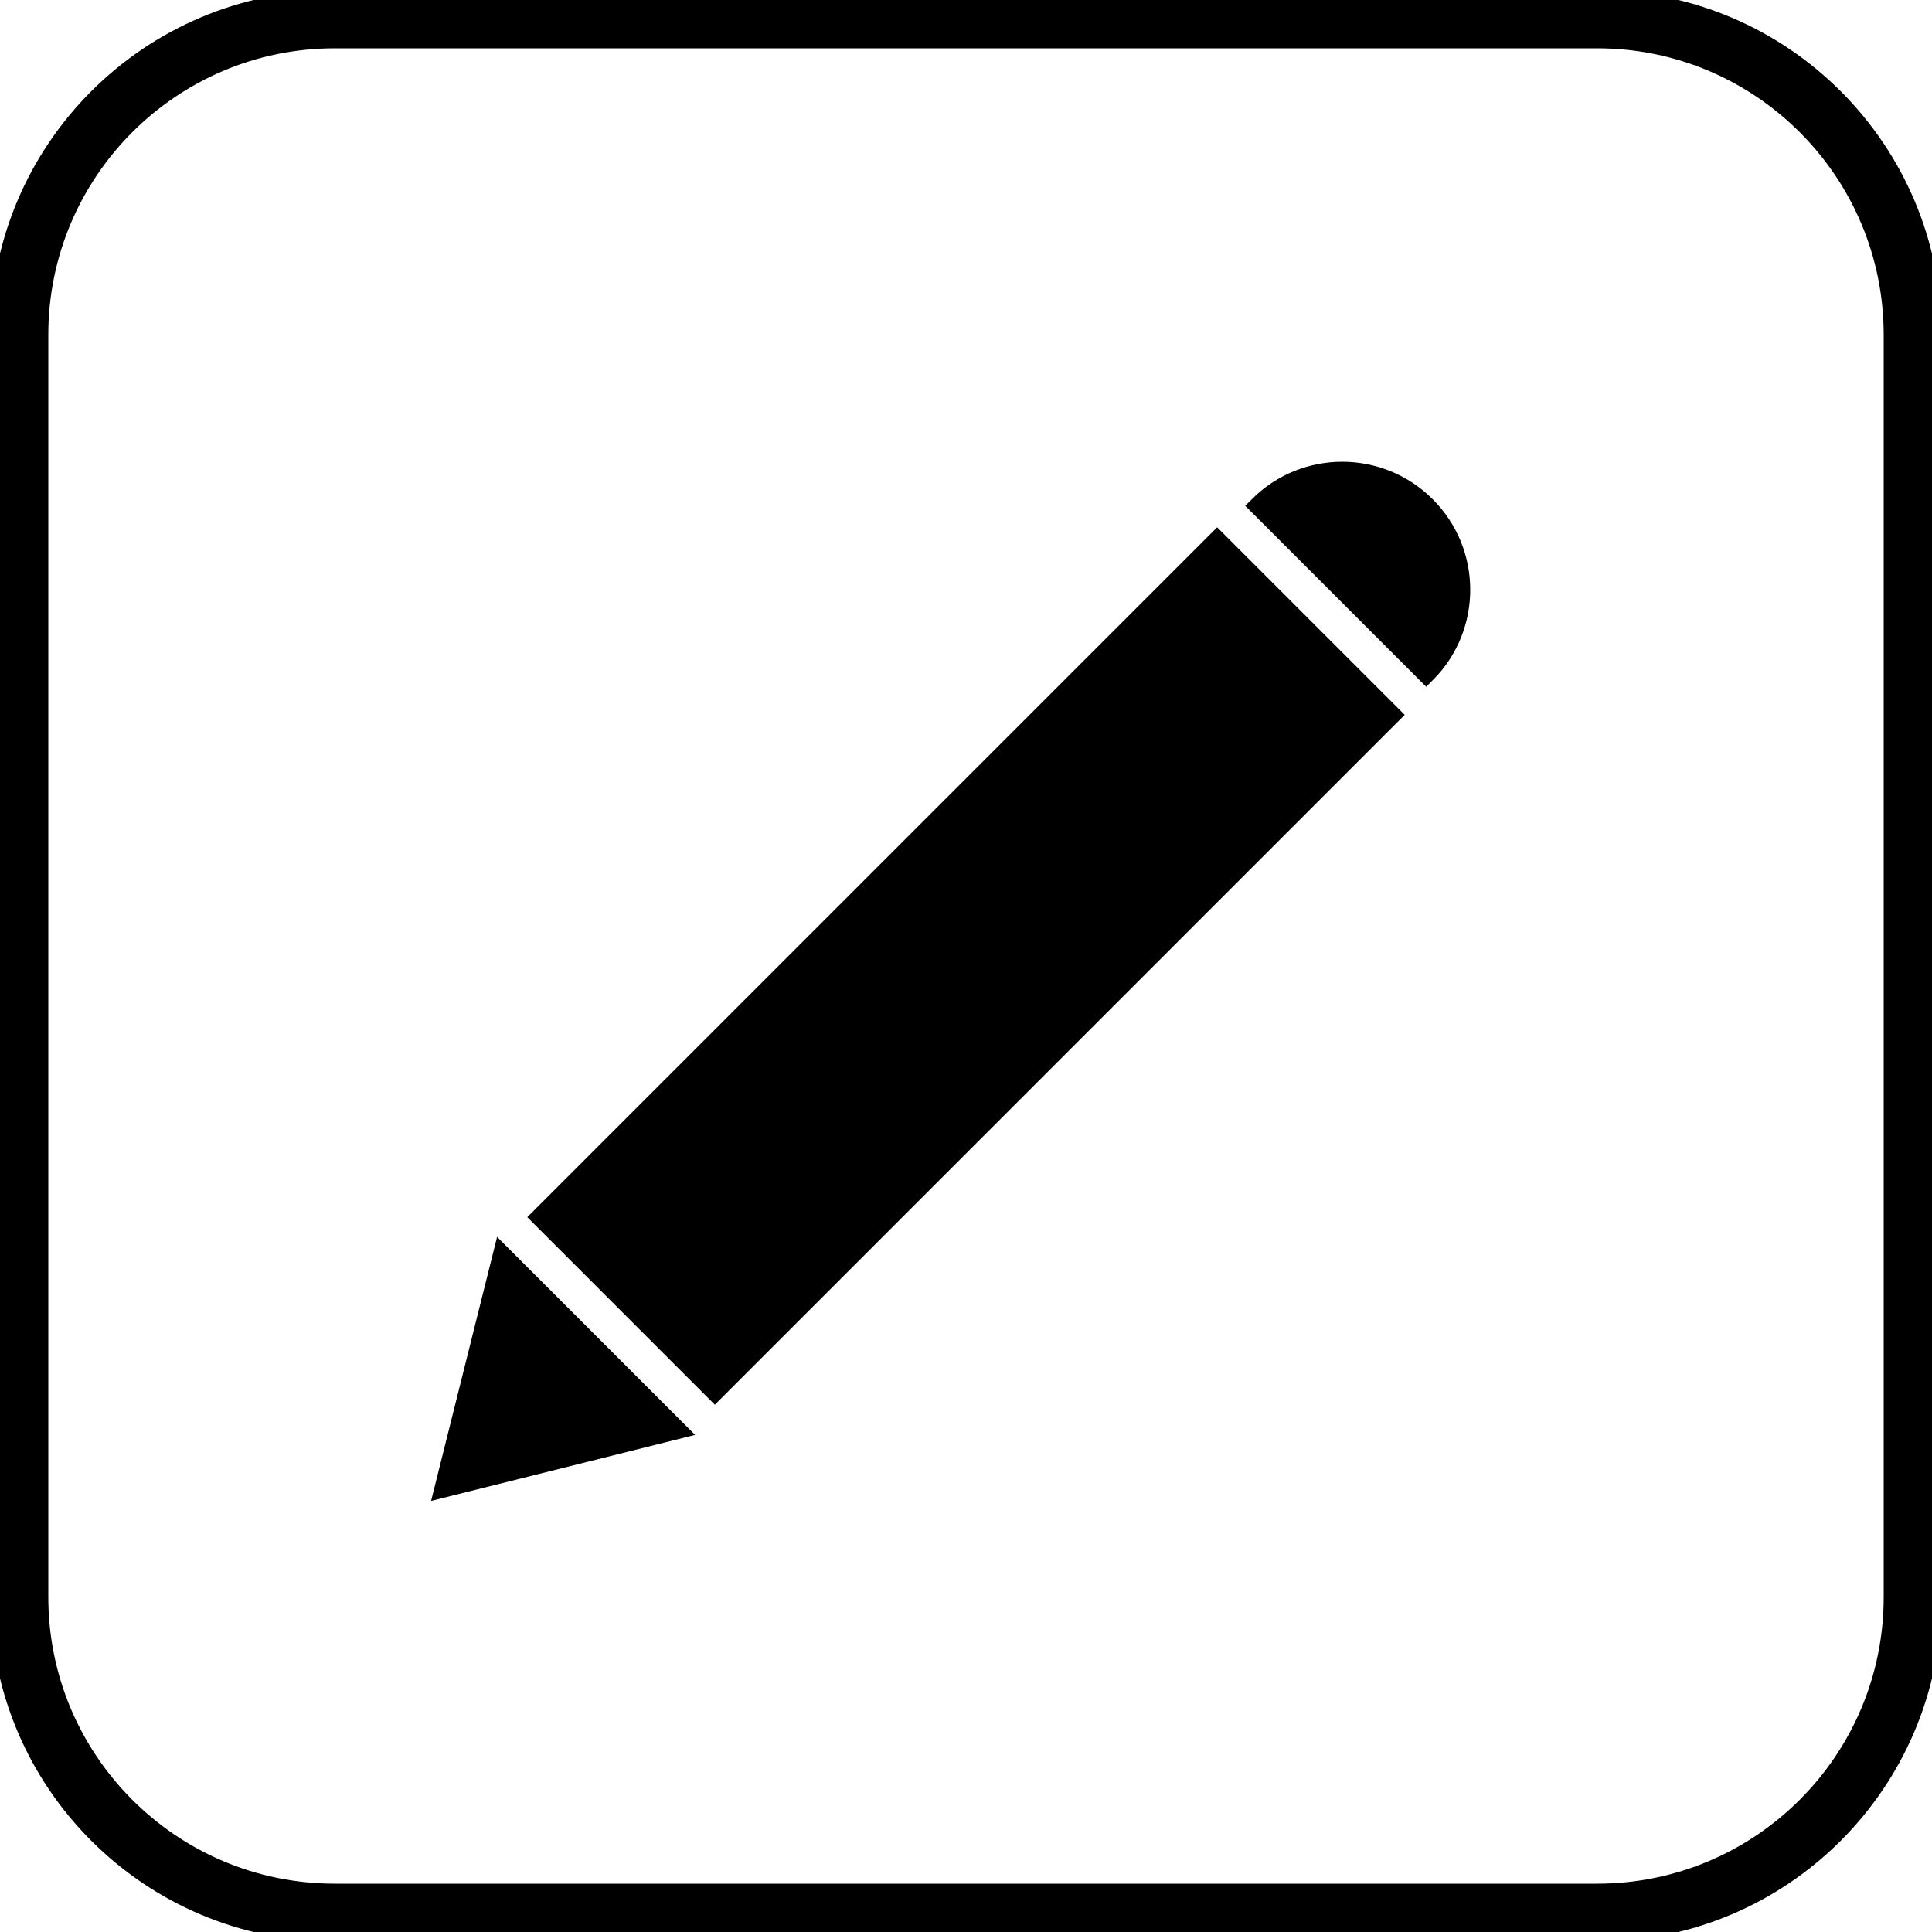
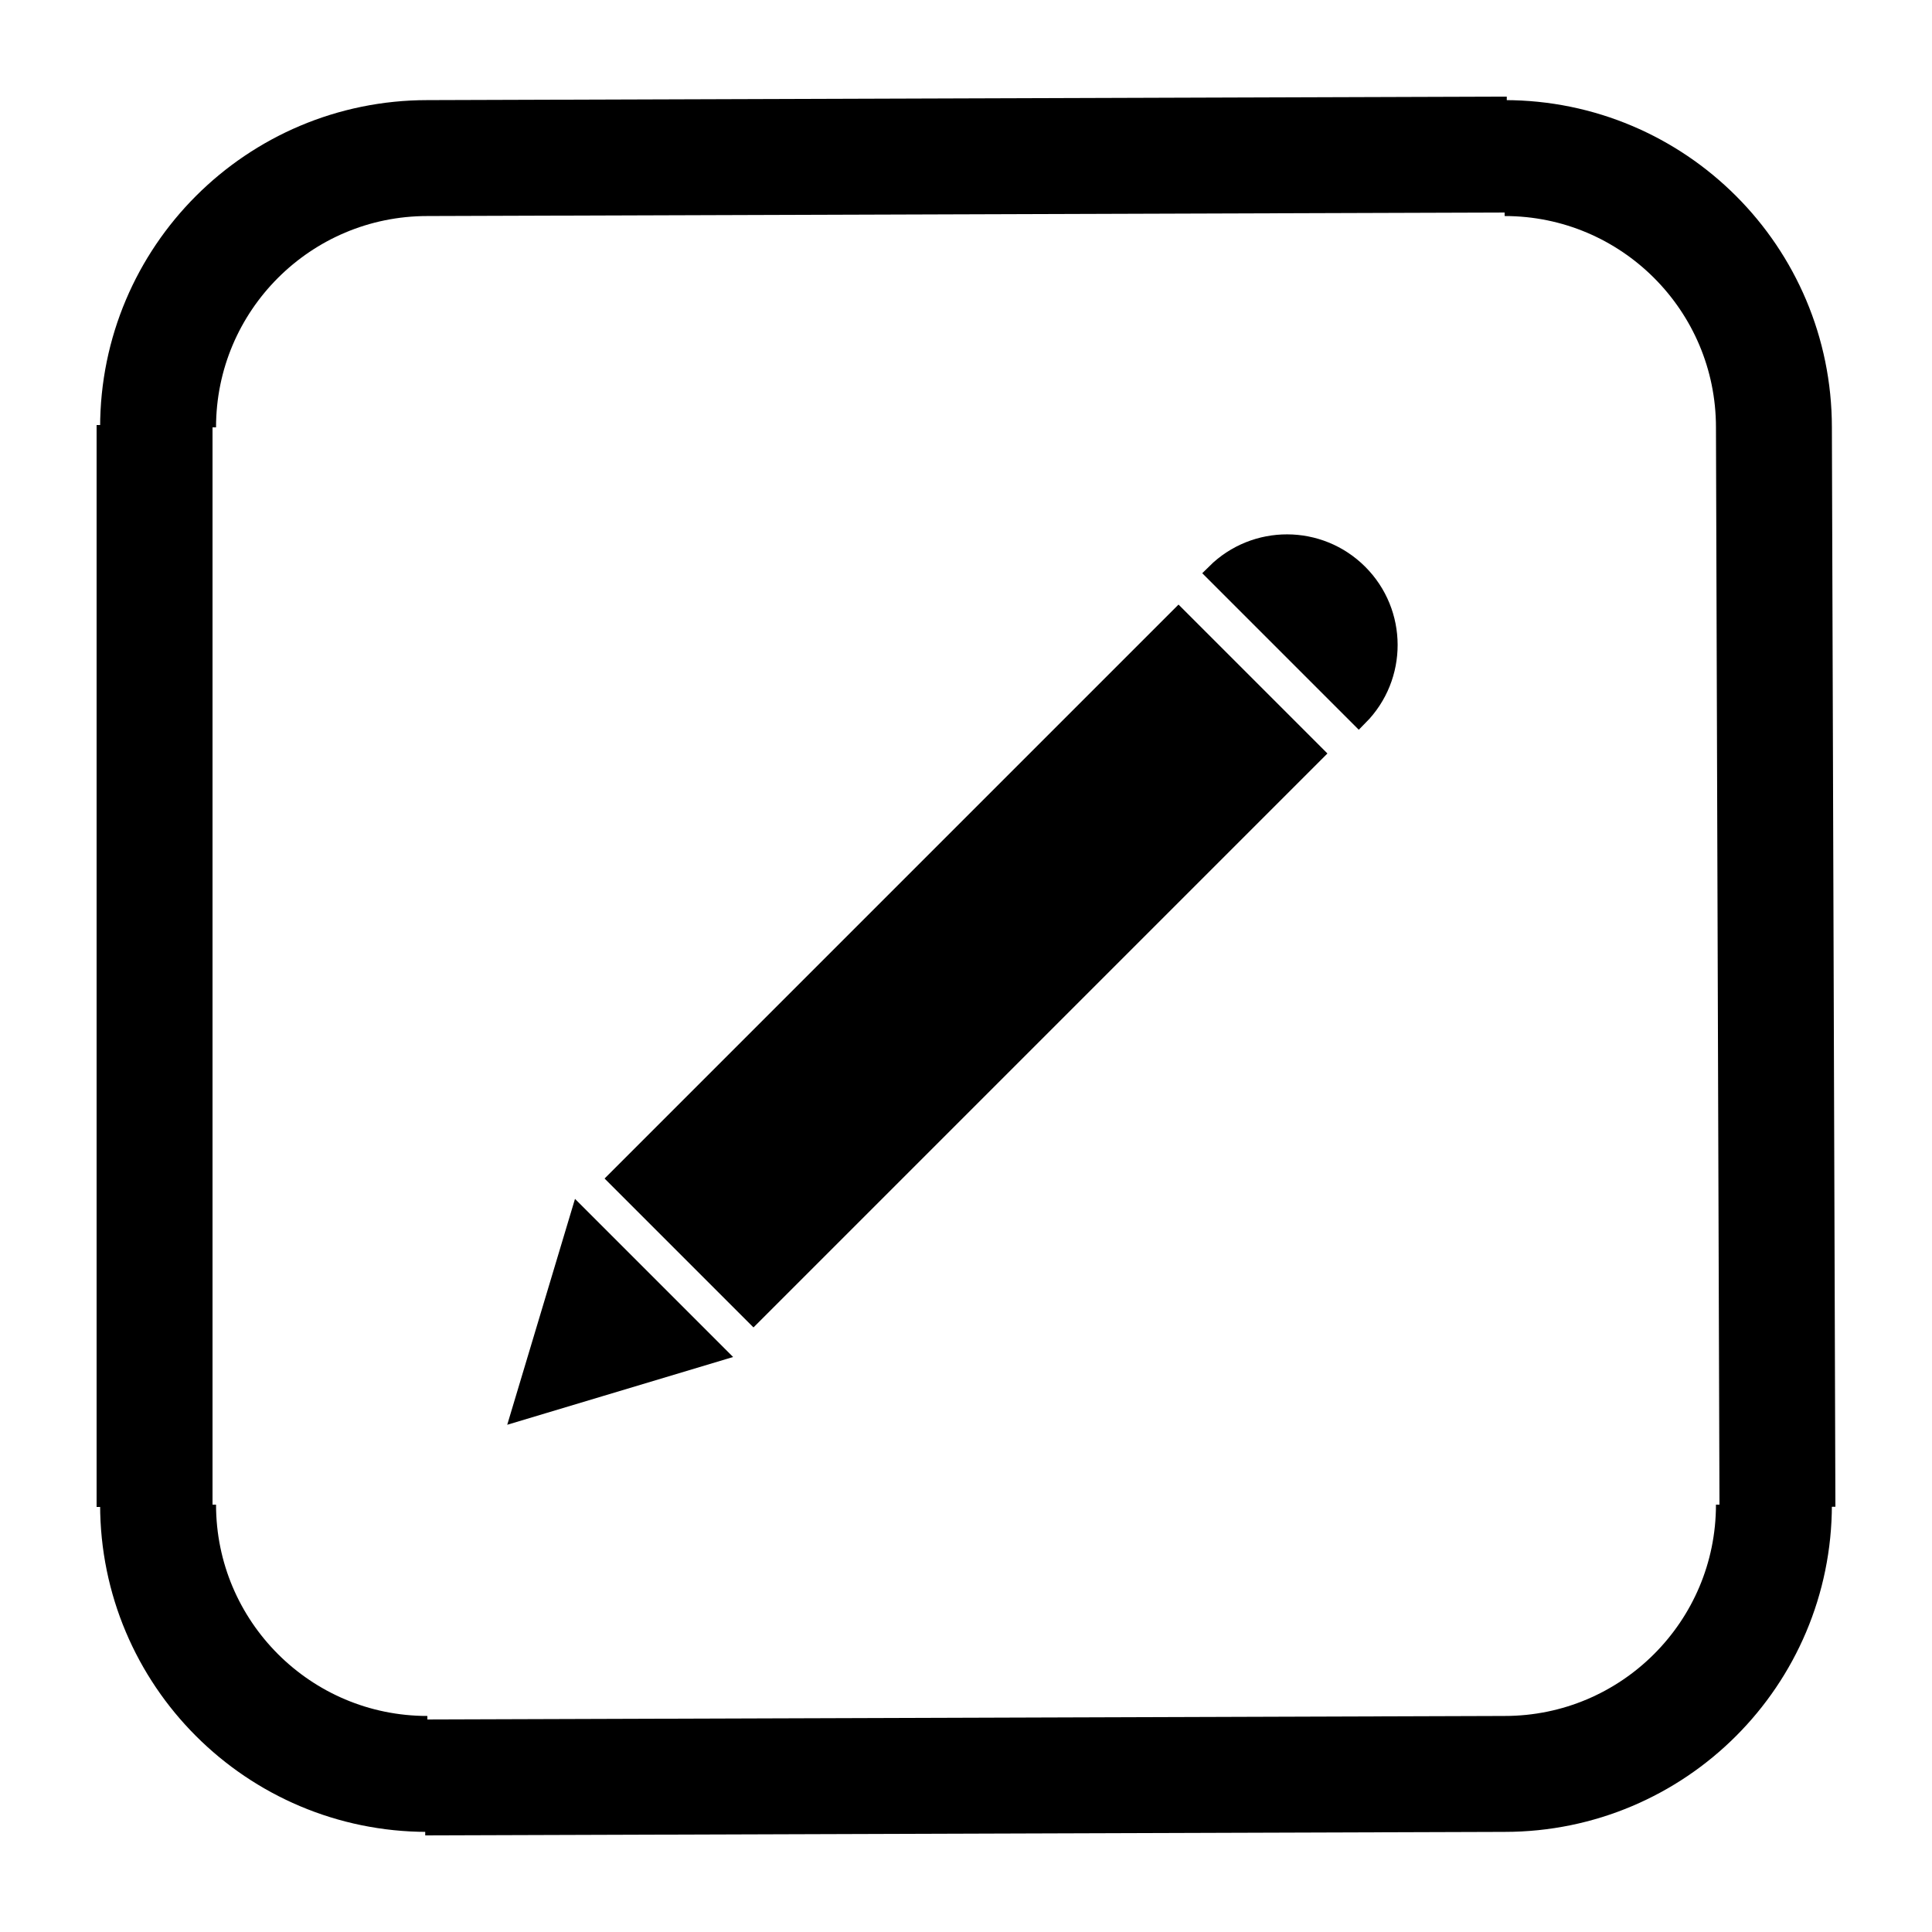
<svg xmlns="http://www.w3.org/2000/svg" width="100" height="100" viewbox="0 0 100 100">
-   <path d="M1 83 L1 17 M1 17.333           A16.333 16.333 0 0 1 17.333 1L83 1 M82.667 1           A16.333 16.333 0 0 1 99 17.333L99 83 M99 82.667           A16.333 16.333 0 0 1 82.667 99L17 99 M17.333 99           A16.333 16.333 0 0 1 1 82.667" stroke="#000000" stroke-width="3" fill="none" />
-   <path d="M28 63 L63 28 L72 37 L37 72 L28 63 Z" stroke="#000000" stroke-width="1" fill="#000000" />
-   <path d="M69 31 M65.159 26.179           A6.125 6.125 0 0 1 73.821 34.841Z" stroke="#000000" stroke-width="1" fill="#000000" />
-   <path d="M26 65 L35 74 L23 77 L26 65 Z" stroke="#000000" stroke-width="1" fill="#000000" />
-   <text x="25" y="123" fill="#000000" font-size="24.5px" font-family="Arial">edit</text>
+   <path d="M8 78 L8 22 M8.182 22.121           A13.939 13.939 0 0 1 22.121 8.182L78 8 M77.879 8.182           A13.939 13.939 0 0 1 91.818 22.121L92 78 M91.818 77.879           A13.939 13.939 0 0 1 77.879 91.818L22 92 M22.121 91.818           A13.939 13.939 0 0 1 8.182 77.879" stroke="#000000" stroke-width="6" fill="none" />
+   <path d="M32 61 L61 32 L68 39 L39 68 L32 61 Z" stroke="#000000" stroke-width="1" fill="#000000" />
+   <path d="M67 33 M62.937 29.671           A5.227 5.227 0 0 1 70.329 37.063Z" stroke="#000000" stroke-width="1" fill="#000000" />
+   <path d="M30 63 L37 70 L27 73 L30 63 Z" stroke="#000000" stroke-width="1" fill="#000000" />
+   <text x="29" y="144" fill="#000000" font-size="20.909px" font-family="Arial">edit</text>
</svg>
